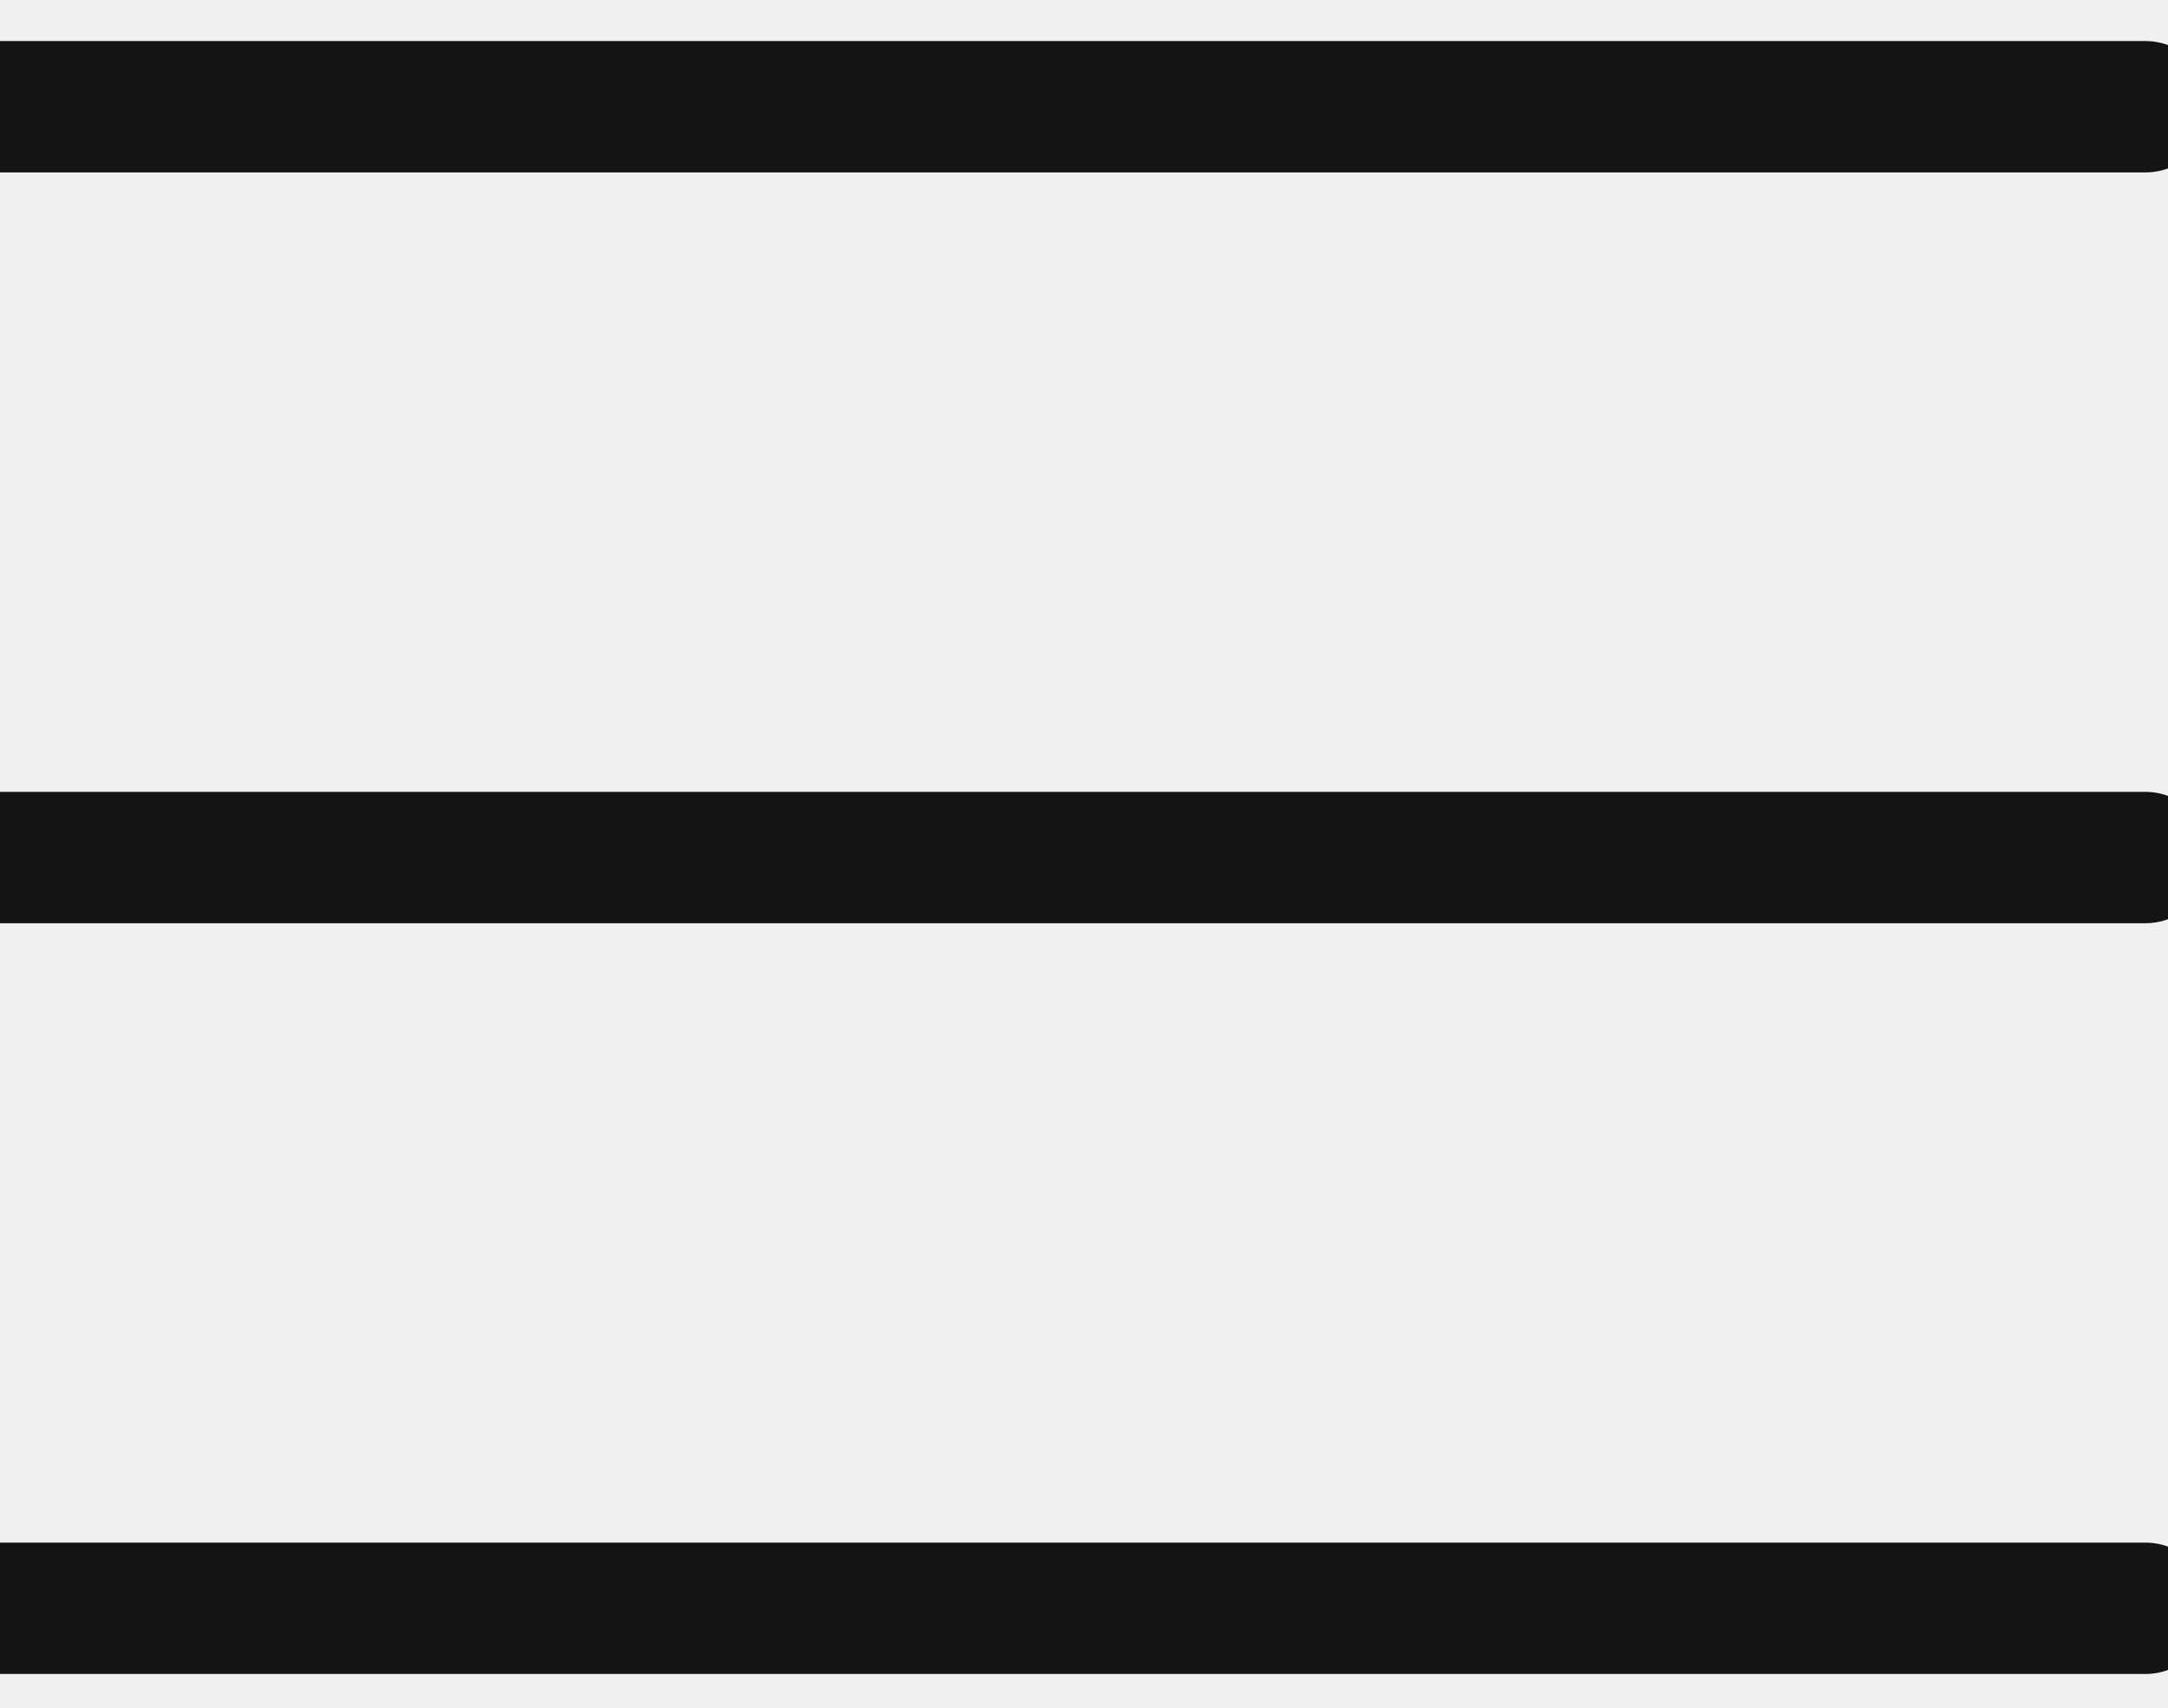
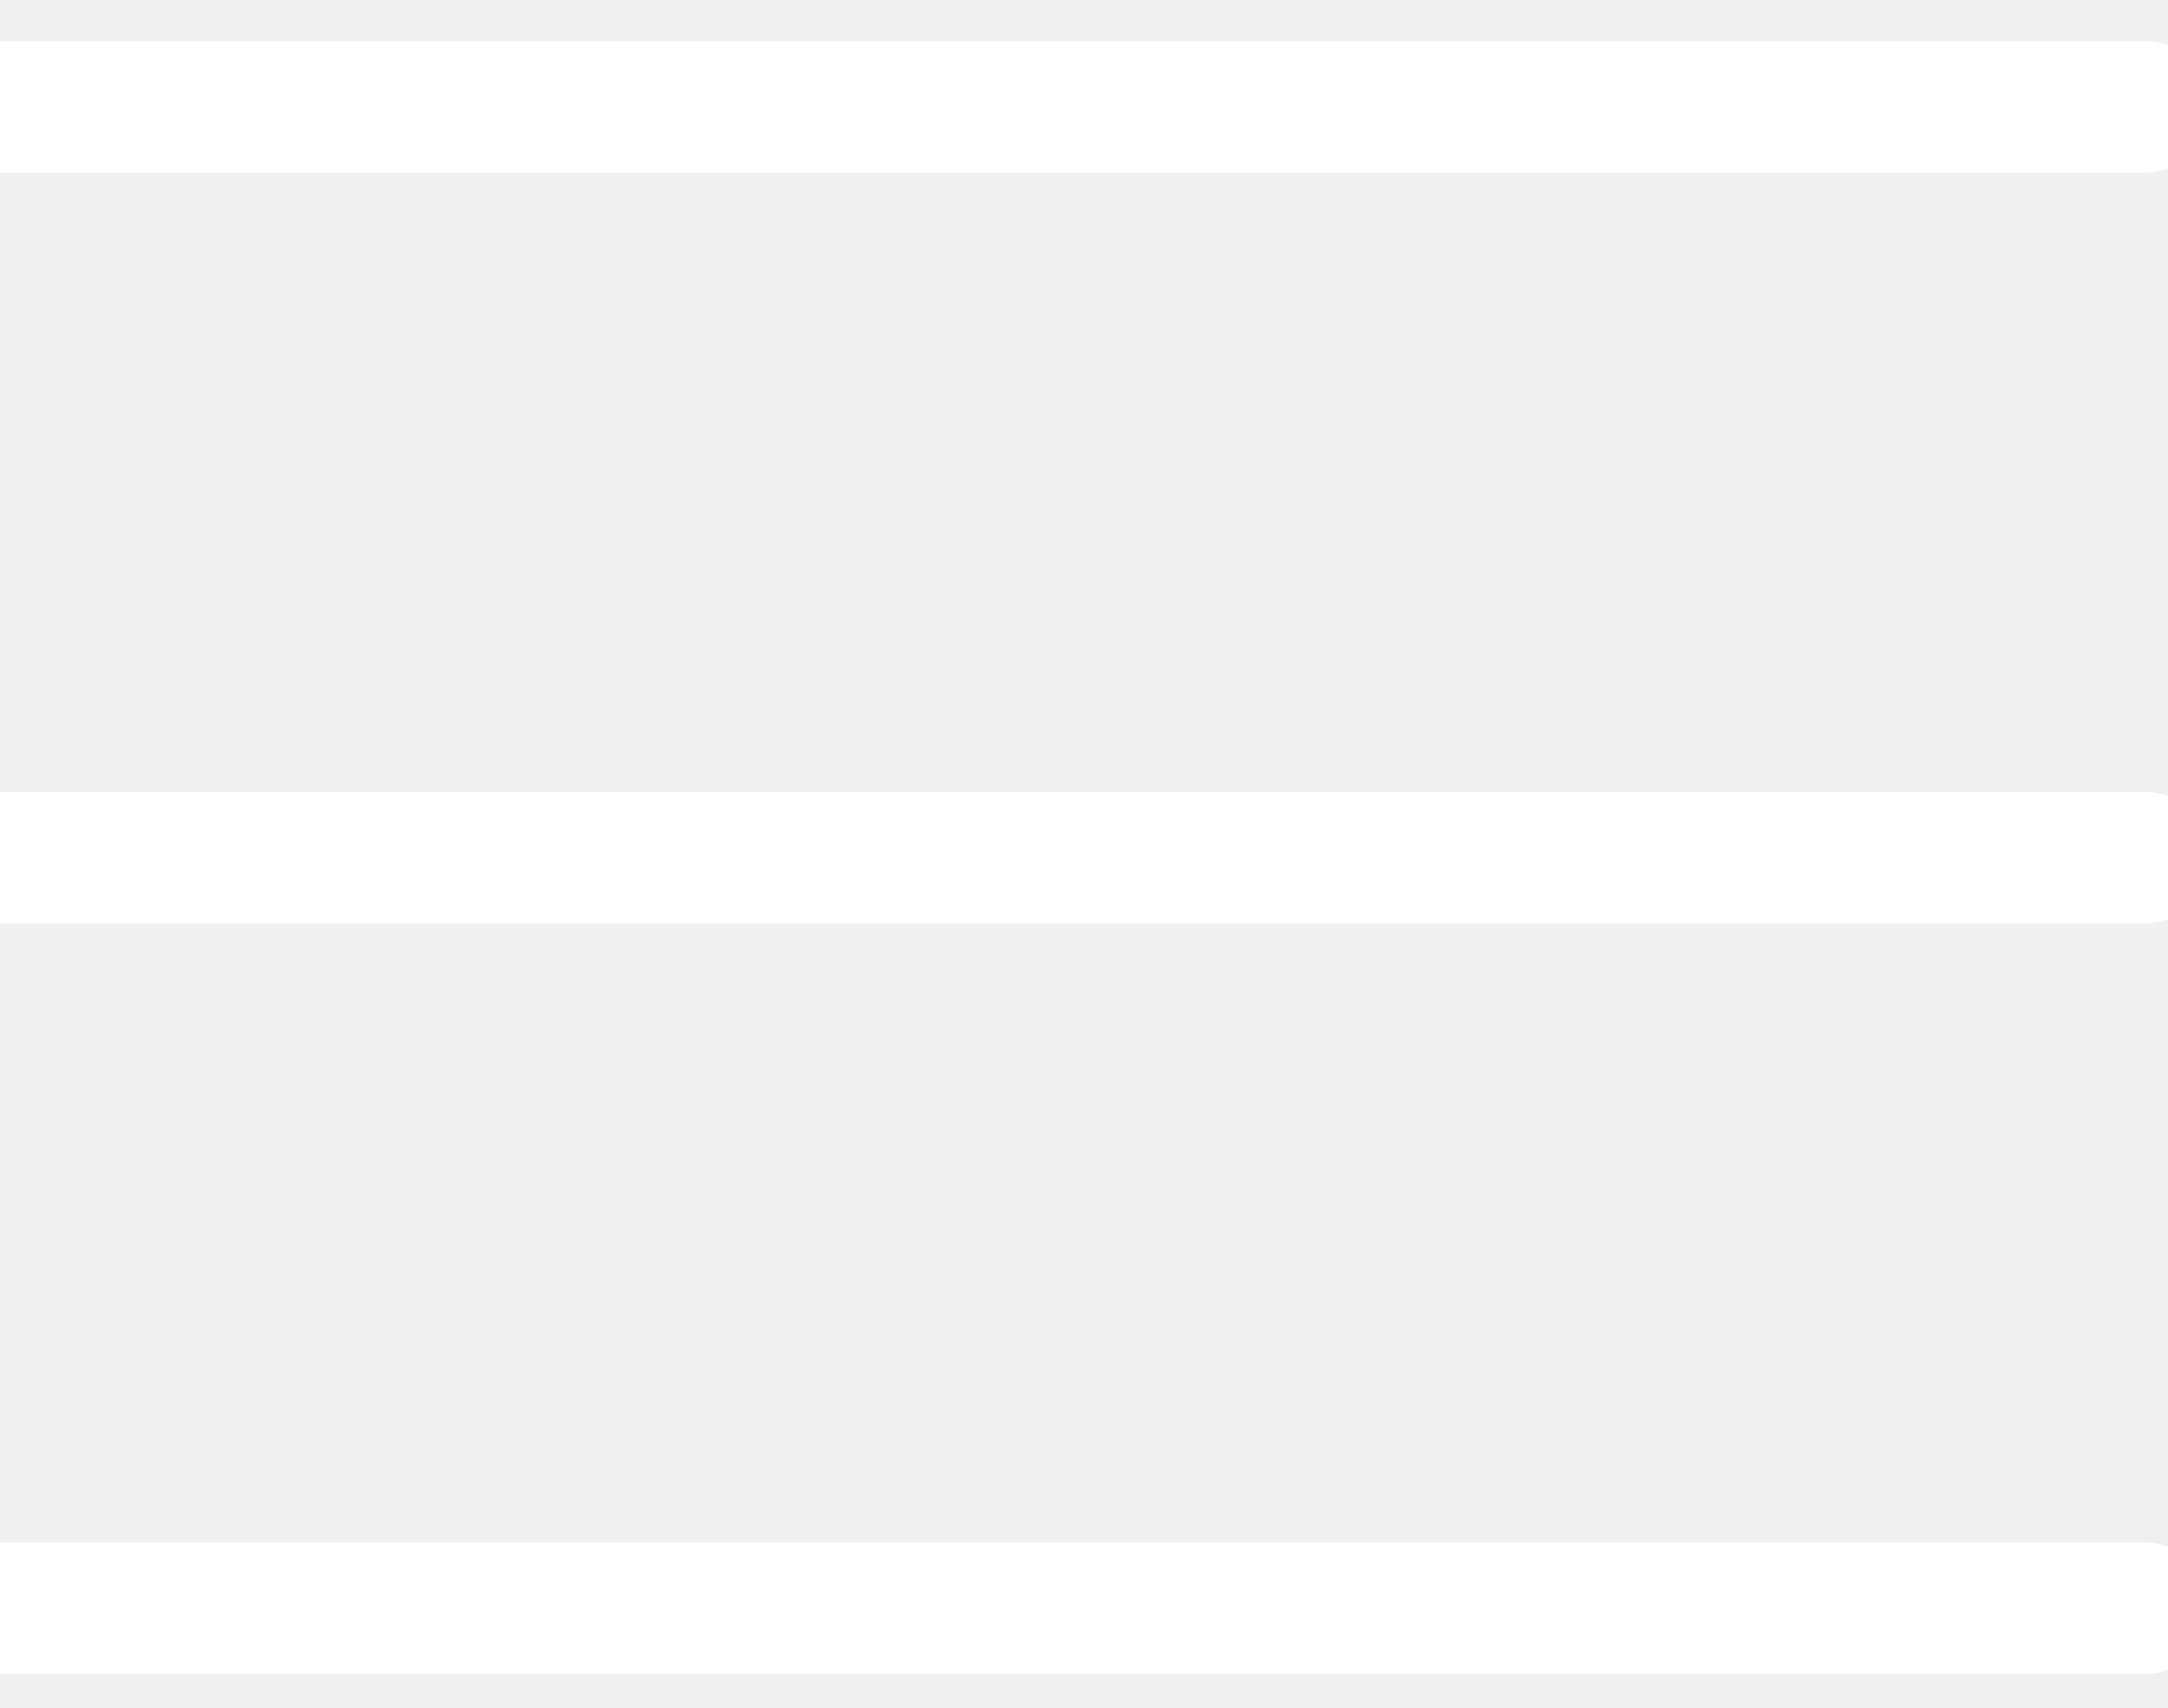
<svg xmlns="http://www.w3.org/2000/svg" width="33" height="26">
-   <g stroke="#141414" stroke-width="2" fill="none" fill-rule="evenodd" stroke-linecap="round" stroke-linejoin="round">
+   <g stroke="#FFFFFF" stroke-width="2" fill="none" fill-rule="evenodd" stroke-linecap="round" stroke-linejoin="round">
    <path d="M0 1.625h32.656M0 13.056h32.656M0 24.486h32.656" />
  </g>
</svg>
